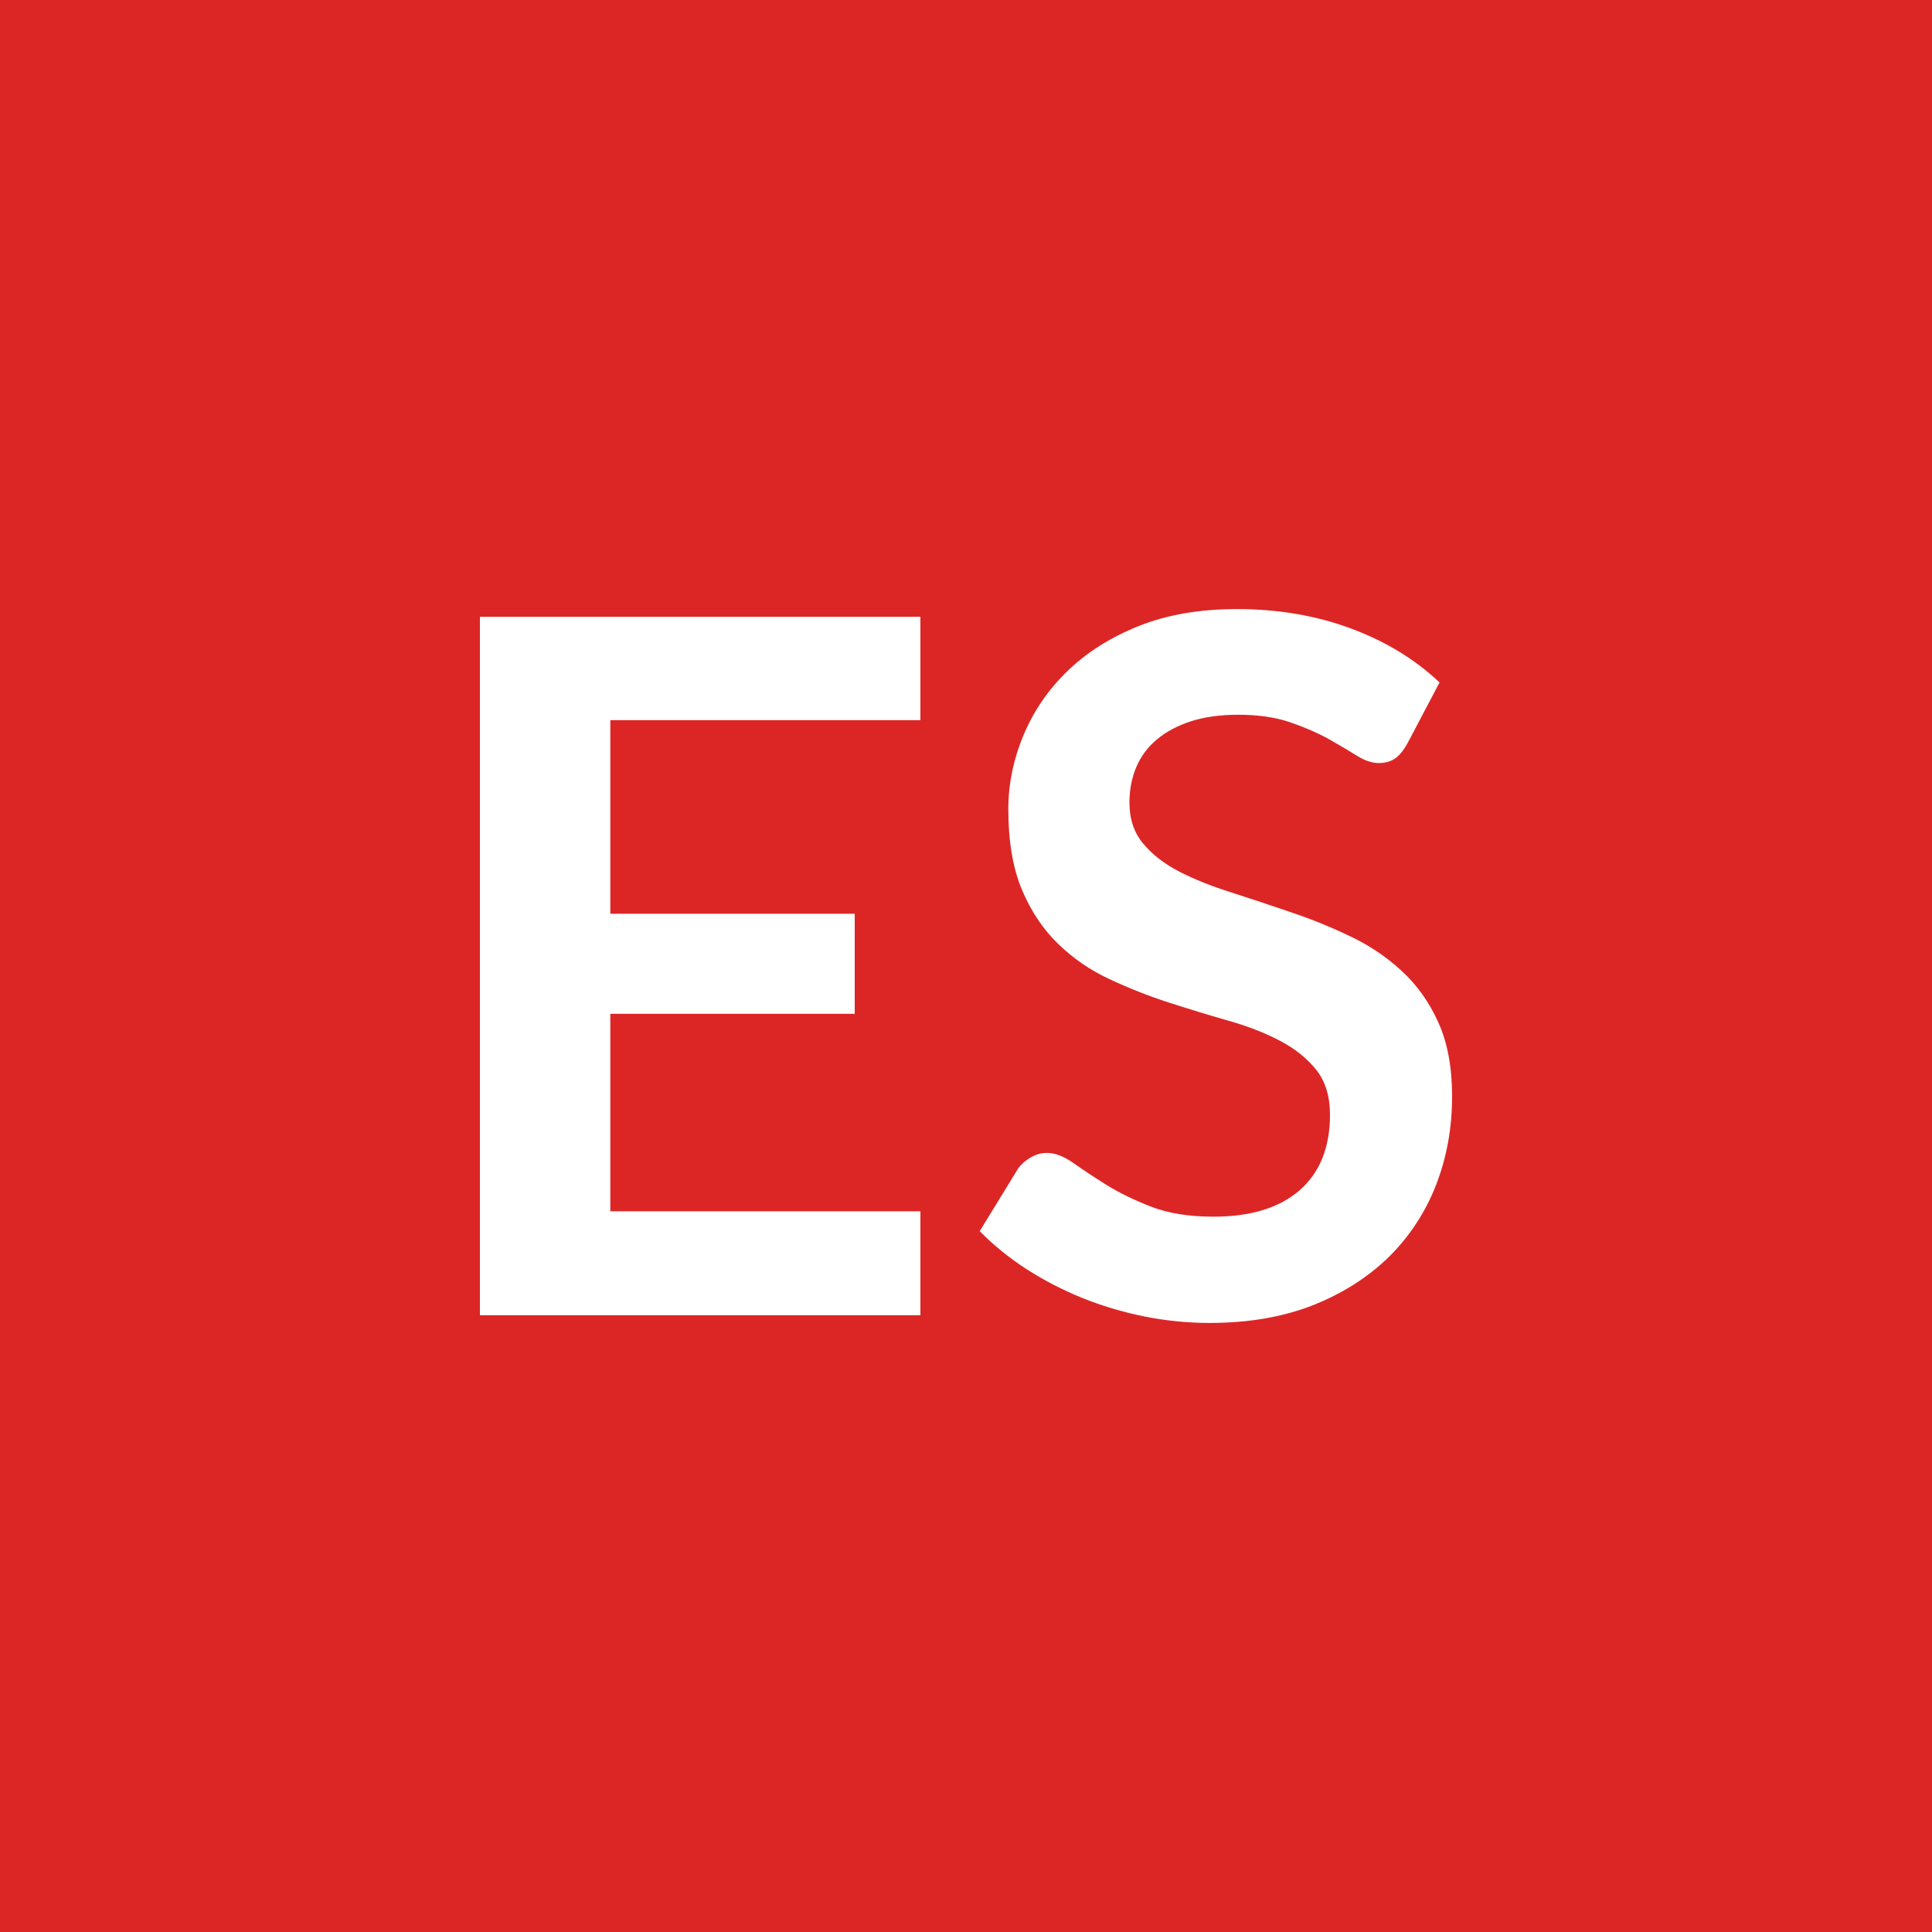
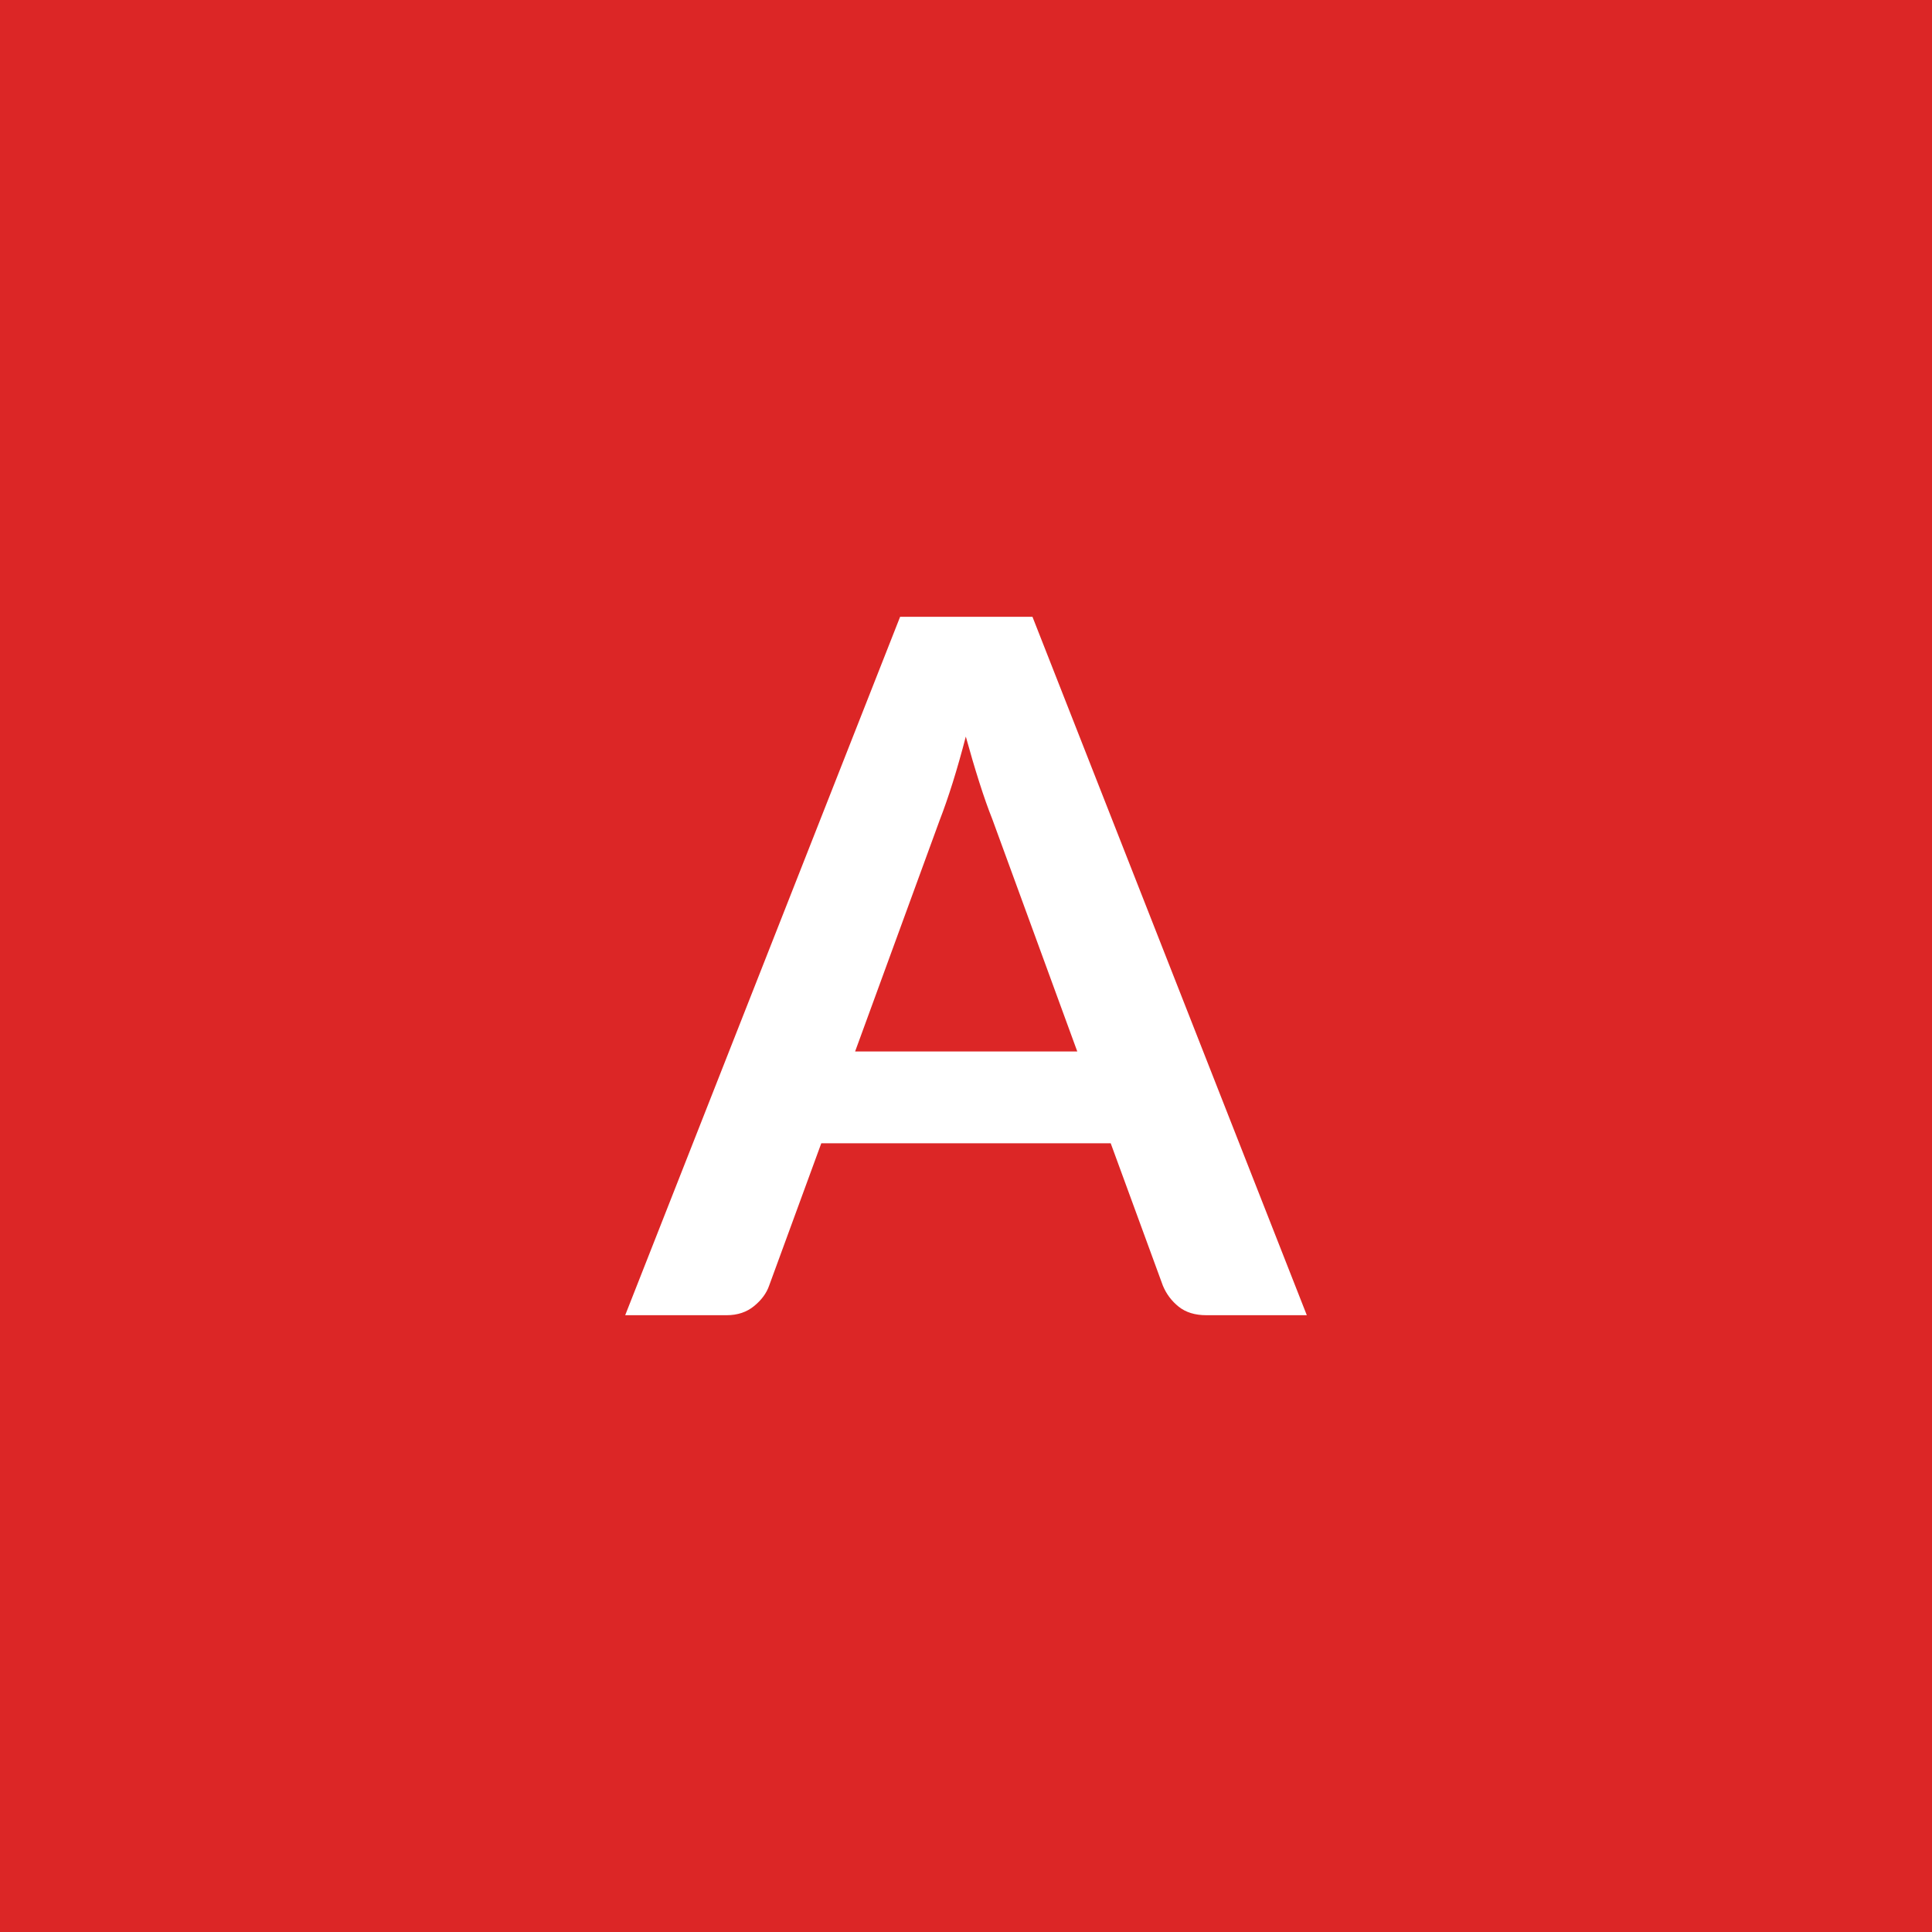
<svg xmlns="http://www.w3.org/2000/svg" width="100" height="100" viewBox="0 0 100 100">
  <rect width="100%" height="100%" fill="#dc2626" />
-   <path fill="#ffffff" d="M47.64 37.275H31.59v10.02h12.65v5.18H31.59v10.22h16.05v5.38h-22.8v-36.15h22.8zm26.87-1.95-1.67 3.17q-.3.53-.64.77-.34.23-.84.23-.52 0-1.13-.38-.62-.39-1.47-.87-.85-.47-1.98-.86-1.14-.39-2.69-.39-1.4 0-2.45.34t-1.76.94q-.72.6-1.07 1.44-.35.83-.35 1.83 0 1.28.72 2.13.71.85 1.88 1.45 1.18.6 2.68 1.07 1.5.48 3.07 1.02 1.58.53 3.08 1.25 1.5.71 2.67 1.8 1.18 1.08 1.89 2.66.71 1.57.71 3.82 0 2.45-.83 4.59-.84 2.14-2.45 3.73-1.62 1.58-3.94 2.5-2.33.91-5.33.91-1.72 0-3.4-.34-1.67-.34-3.21-.96-1.54-.63-2.89-1.5-1.35-.88-2.4-1.95l1.98-3.23q.25-.35.65-.58.4-.24.85-.24.62 0 1.35.51.72.51 1.72 1.14 1 .62 2.34 1.14 1.34.51 3.21.51 2.88 0 4.45-1.36 1.58-1.37 1.58-3.92 0-1.42-.71-2.32-.72-.9-1.89-1.51-1.18-.62-2.68-1.04-1.5-.43-3.05-.93t-3.05-1.2q-1.5-.69-2.67-1.82-1.18-1.13-1.89-2.81-.71-1.69-.71-4.17 0-1.97.79-3.85.78-1.87 2.28-3.32t3.7-2.33q2.2-.87 5.05-.87 3.2 0 5.9 1t4.6 2.8" />
+   <path fill="#ffffff" d="M44.26 54.425h11.5l-4.4-12.03q-.32-.8-.67-1.9t-.7-2.37q-.33 1.27-.68 2.39-.35 1.11-.67 1.93zm9.18-22.5 14.2 36.15h-5.2q-.88 0-1.43-.44t-.82-1.09l-2.7-7.37H42.51l-2.7 7.37q-.2.58-.77 1.05-.58.48-1.43.48h-5.25l14.23-36.15z" />
</svg>
